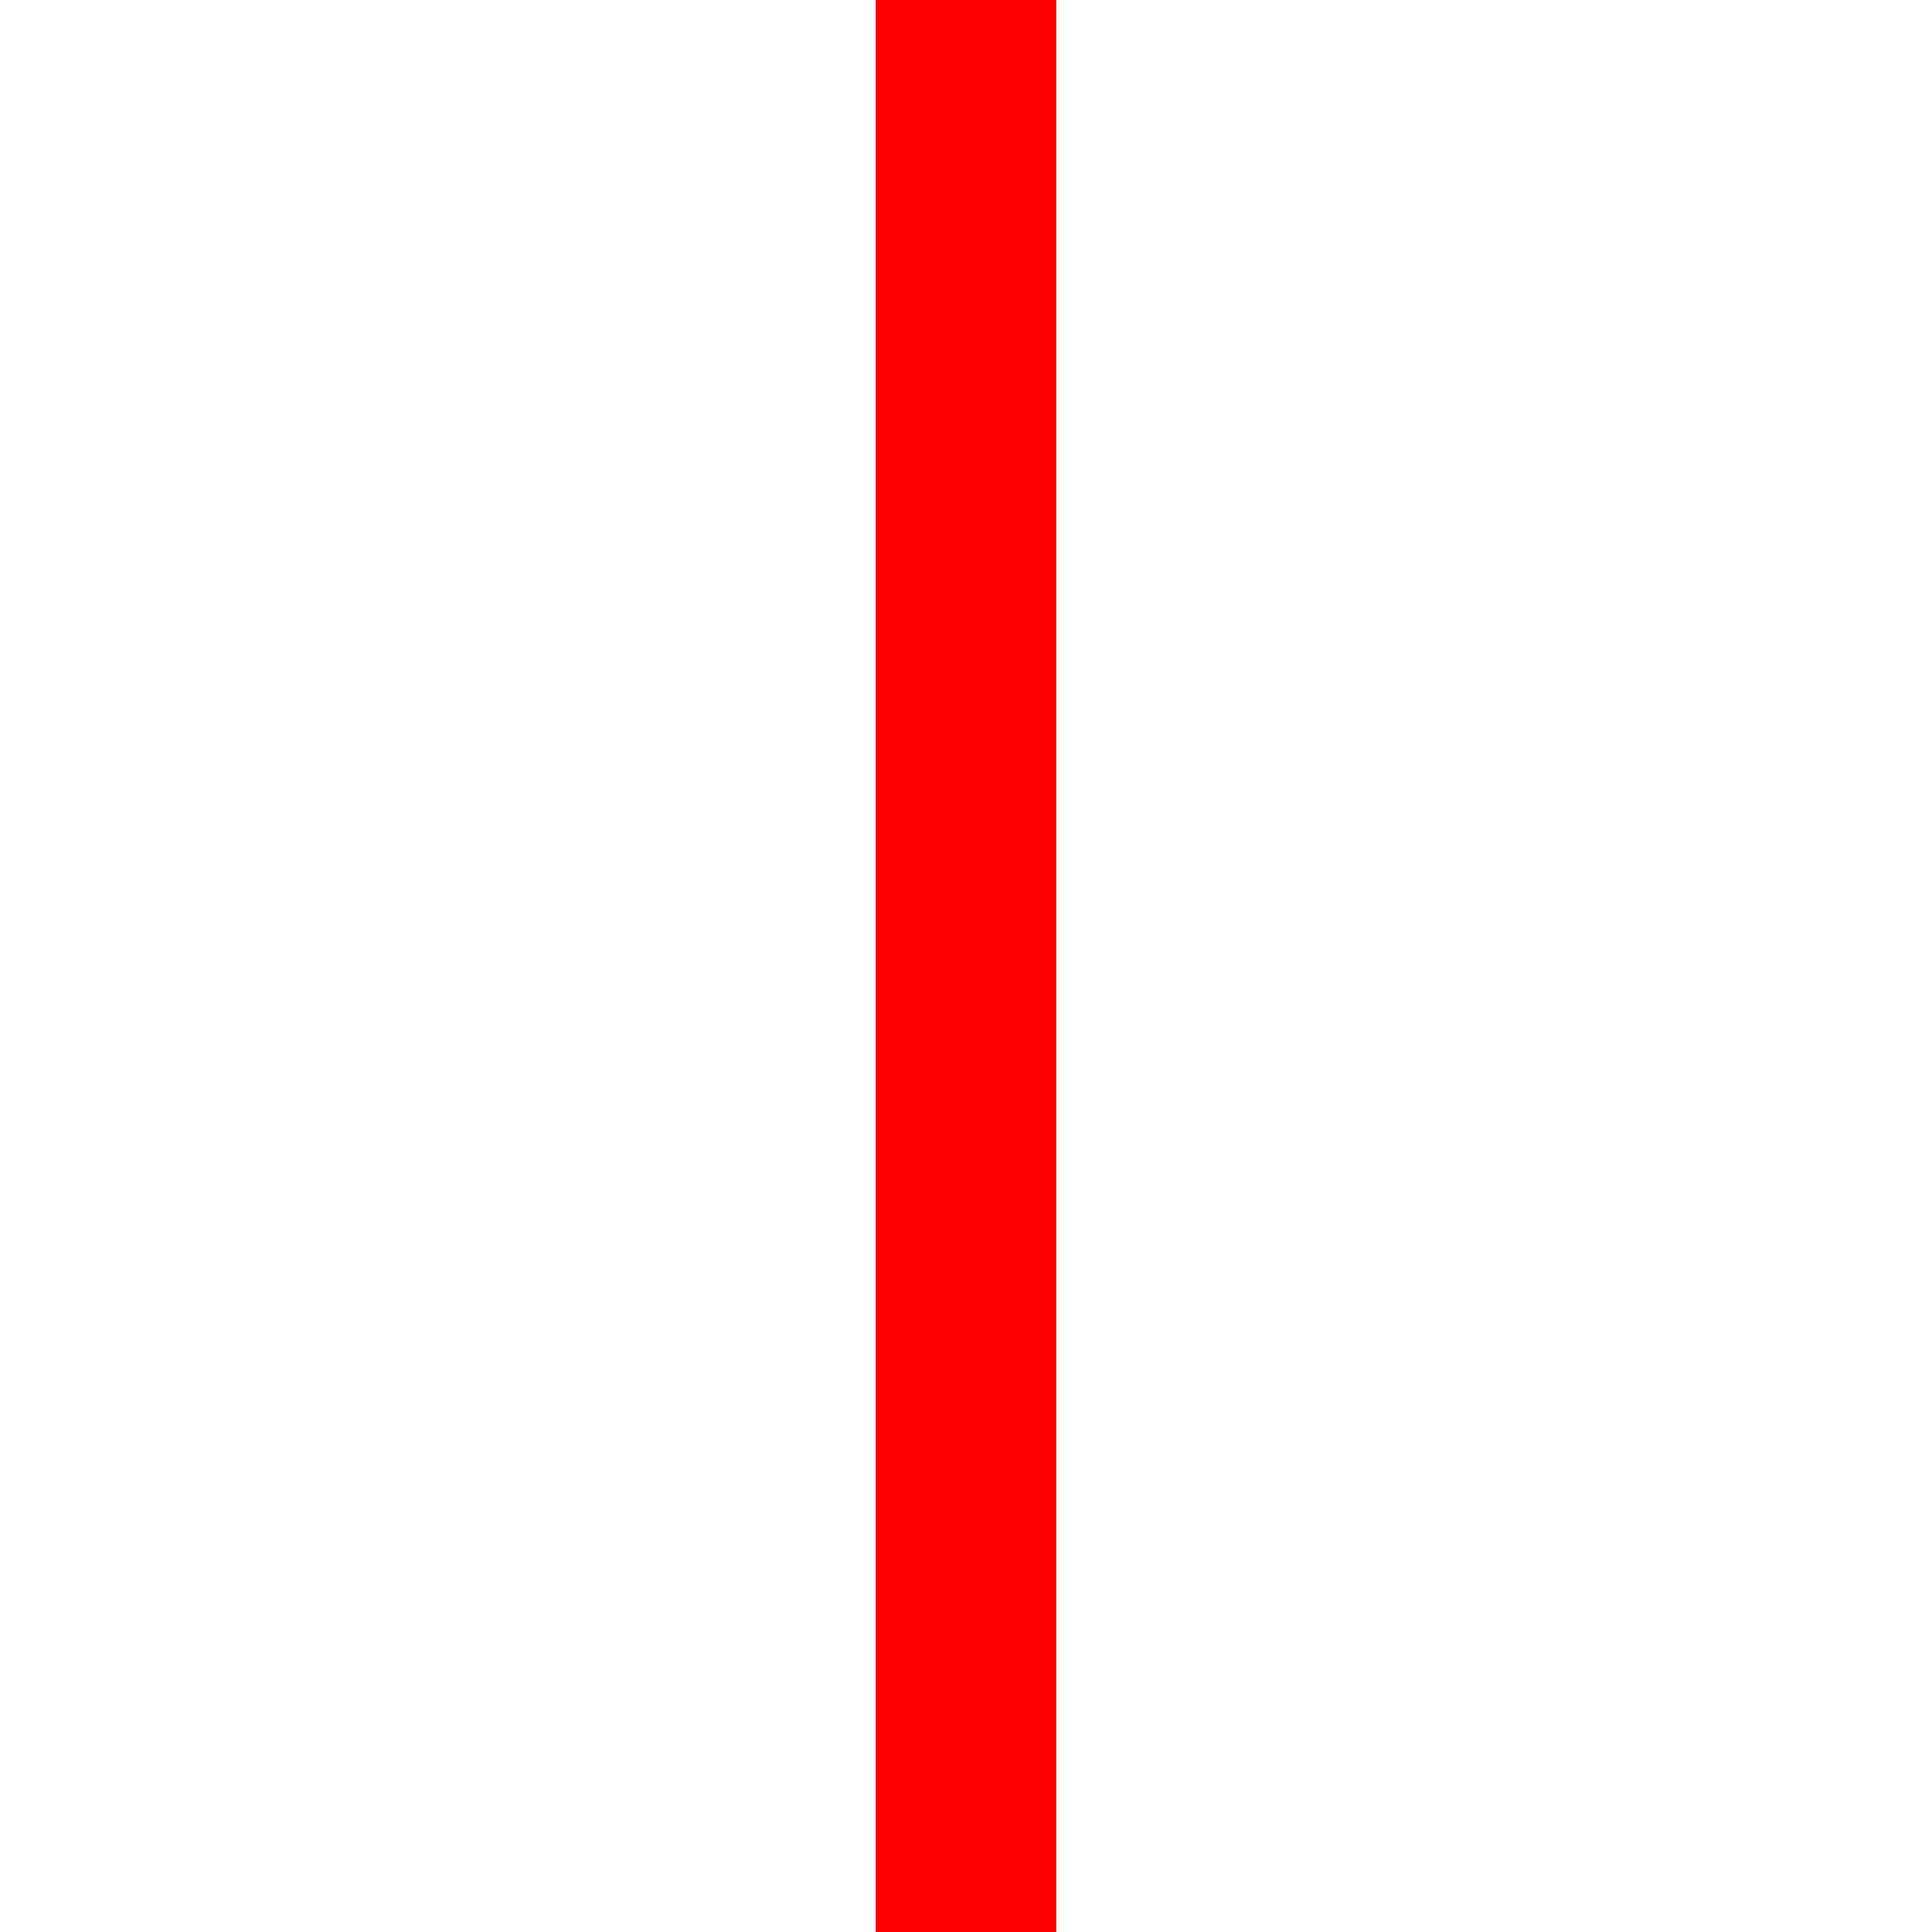
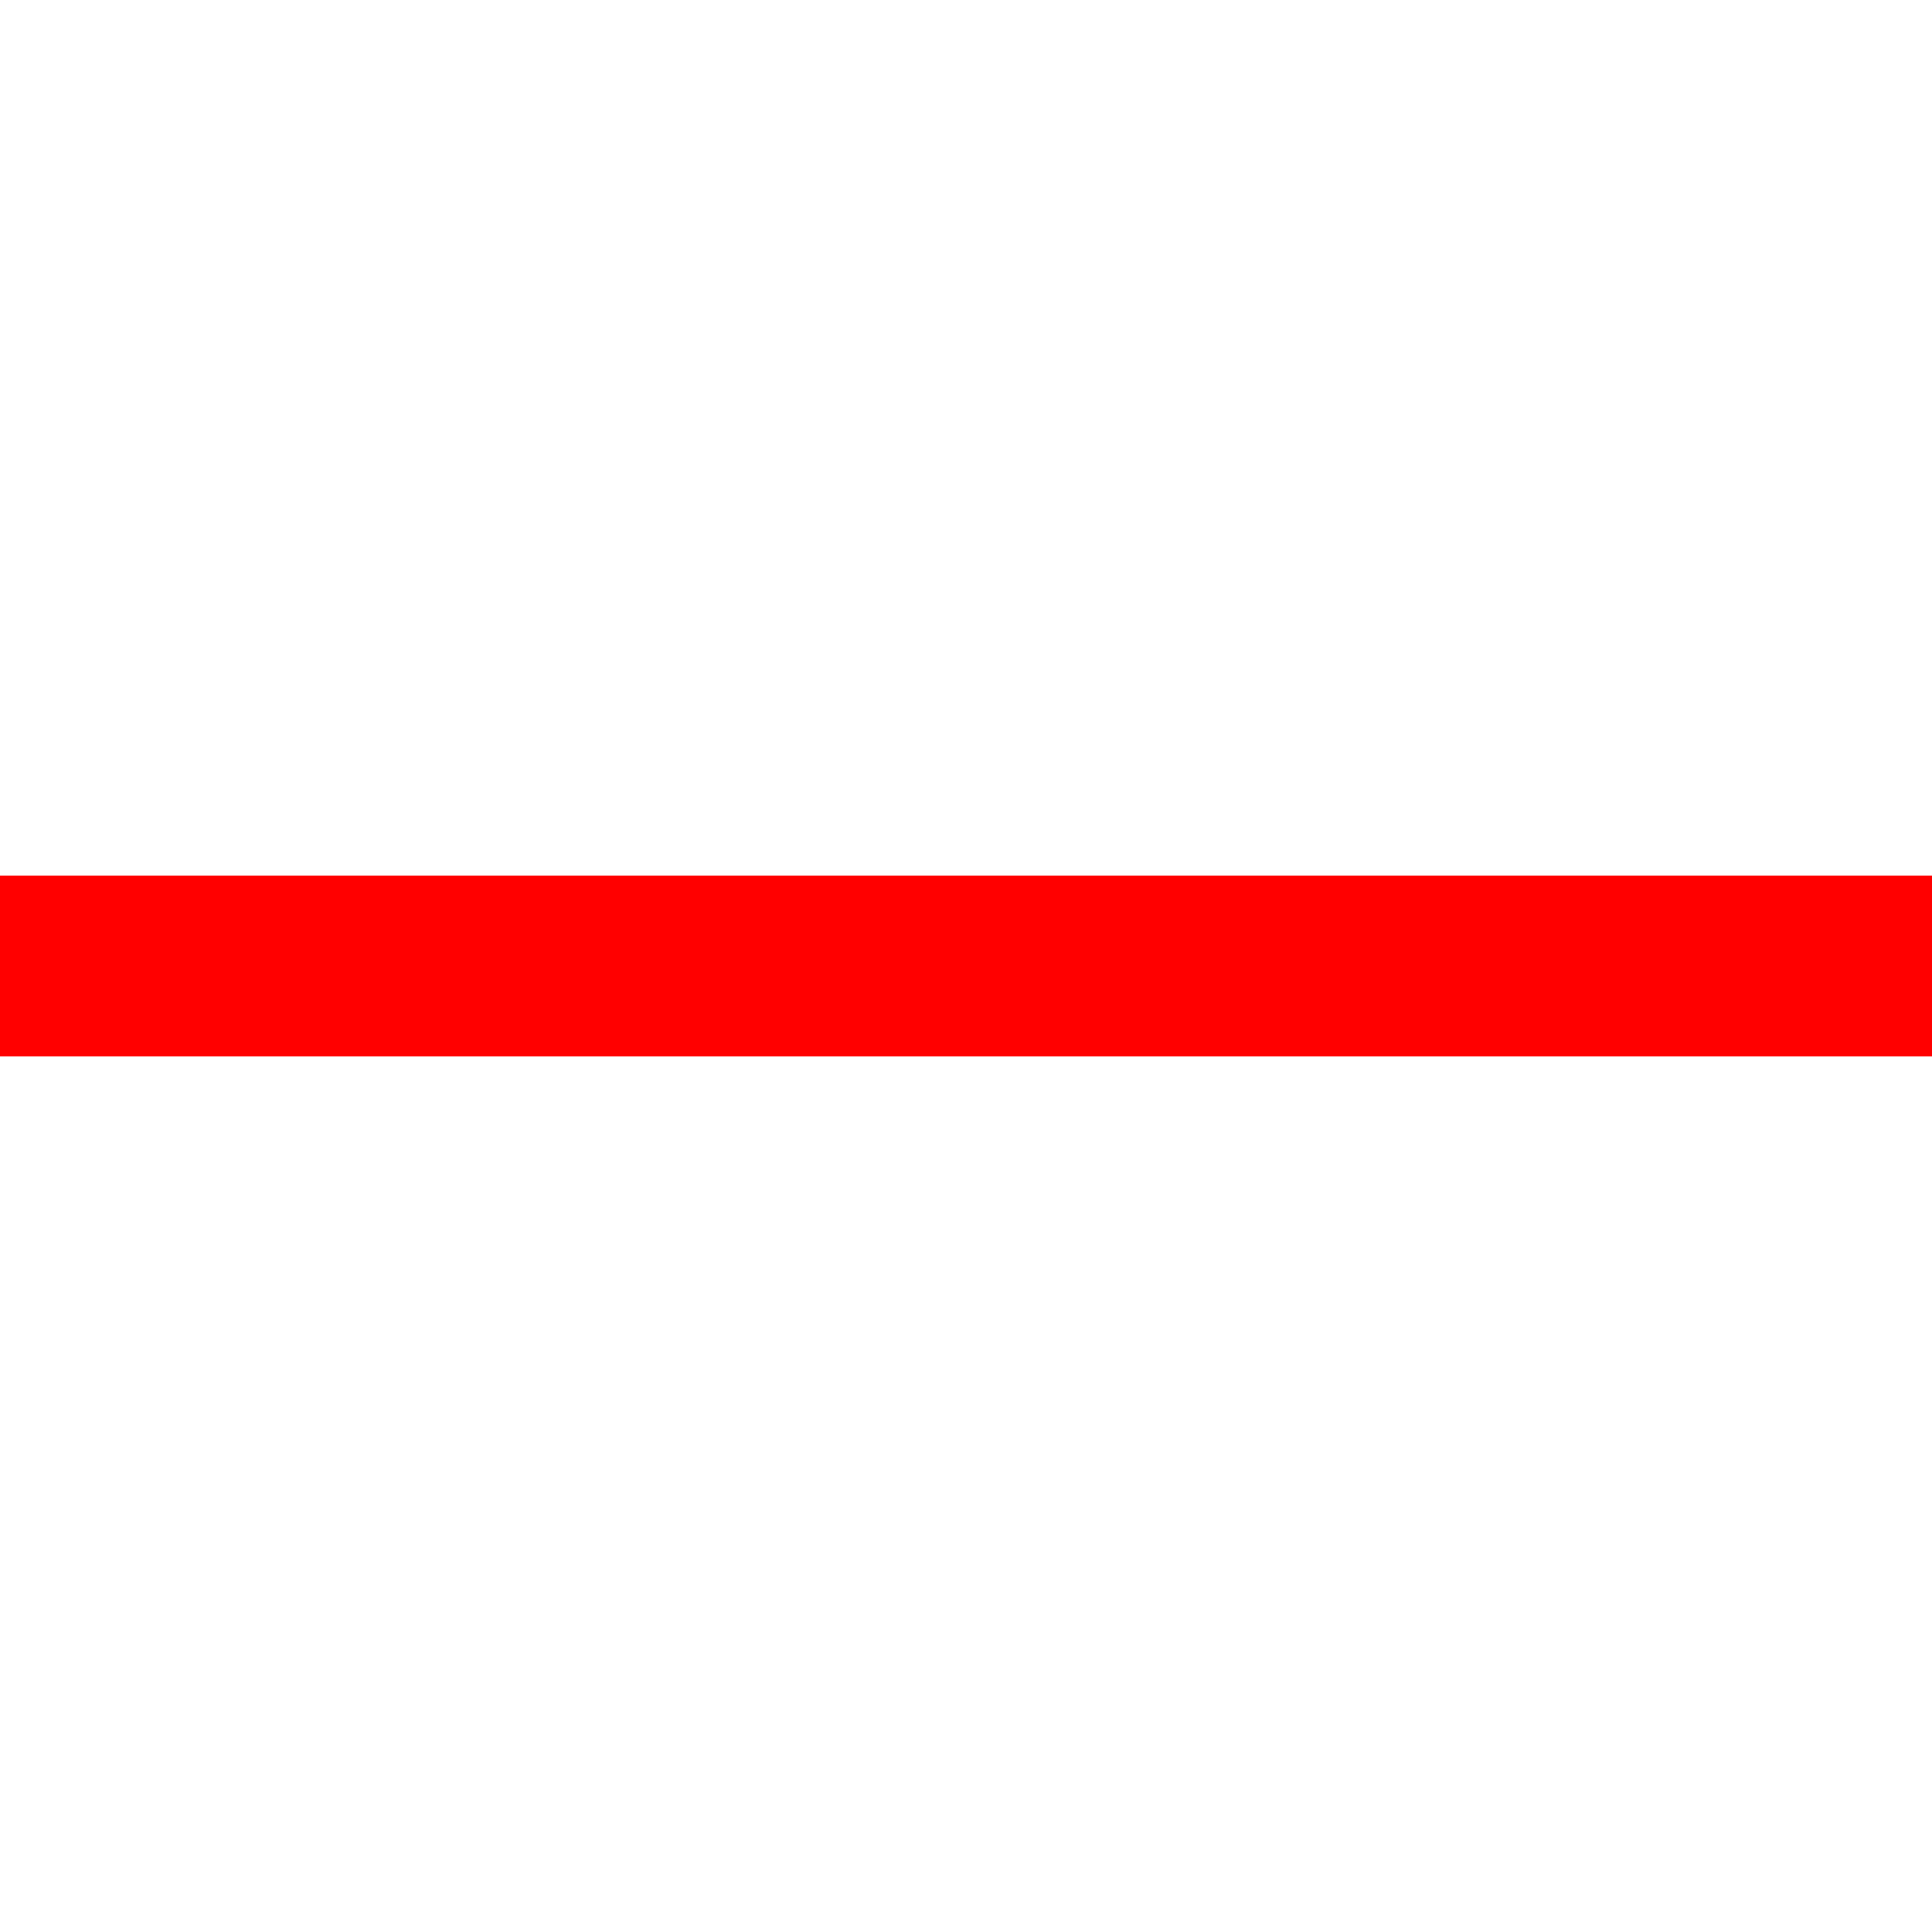
<svg xmlns="http://www.w3.org/2000/svg" width="200mm" height="200mm" viewBox="0 0 200 200" version="1.1" id="svg5">
  <defs id="defs2" />
  <g id="layer1">
-     <rect style="fill:#ff0000;stroke-width:0.265" id="rect6017" width="18.709" height="223.384" x="90.646" y="-11.692" />
+     <rect style="fill:#ff0000;stroke-width:0.265" id="rect6017" width="18.709" height="223.384" x="90.646" y="-211.692" transform="rotate(90)" />
  </g>
</svg>
